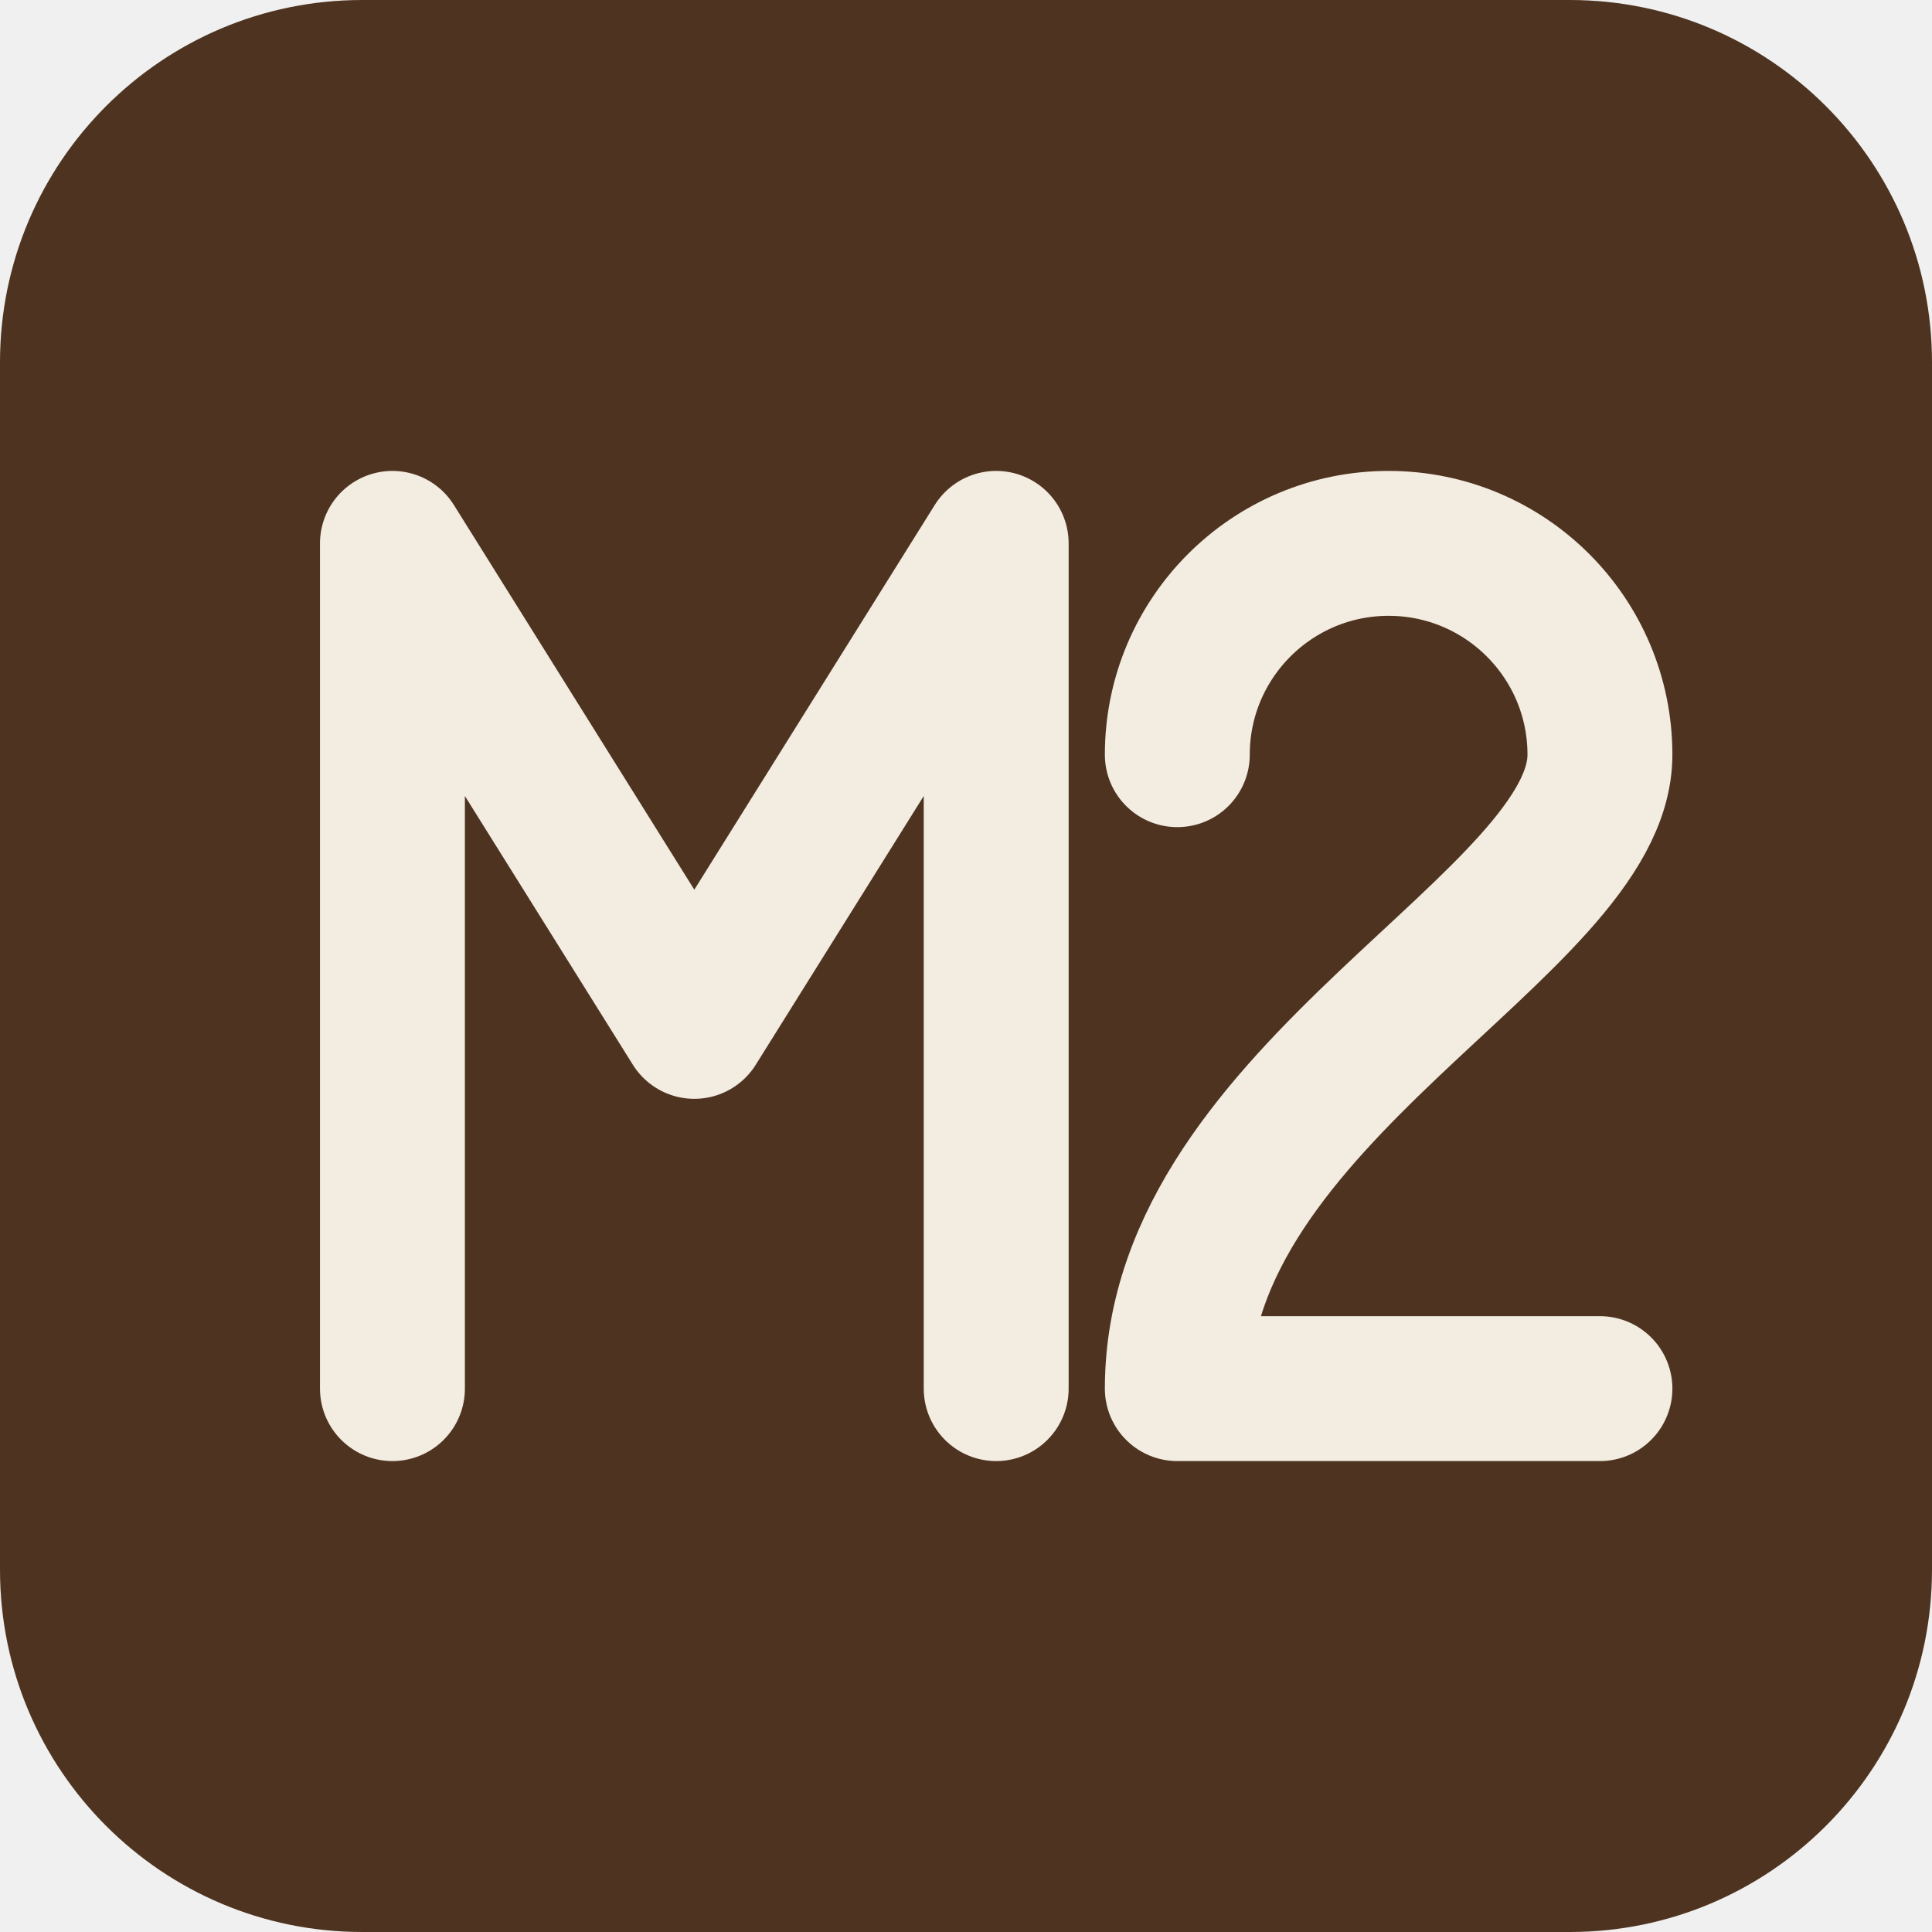
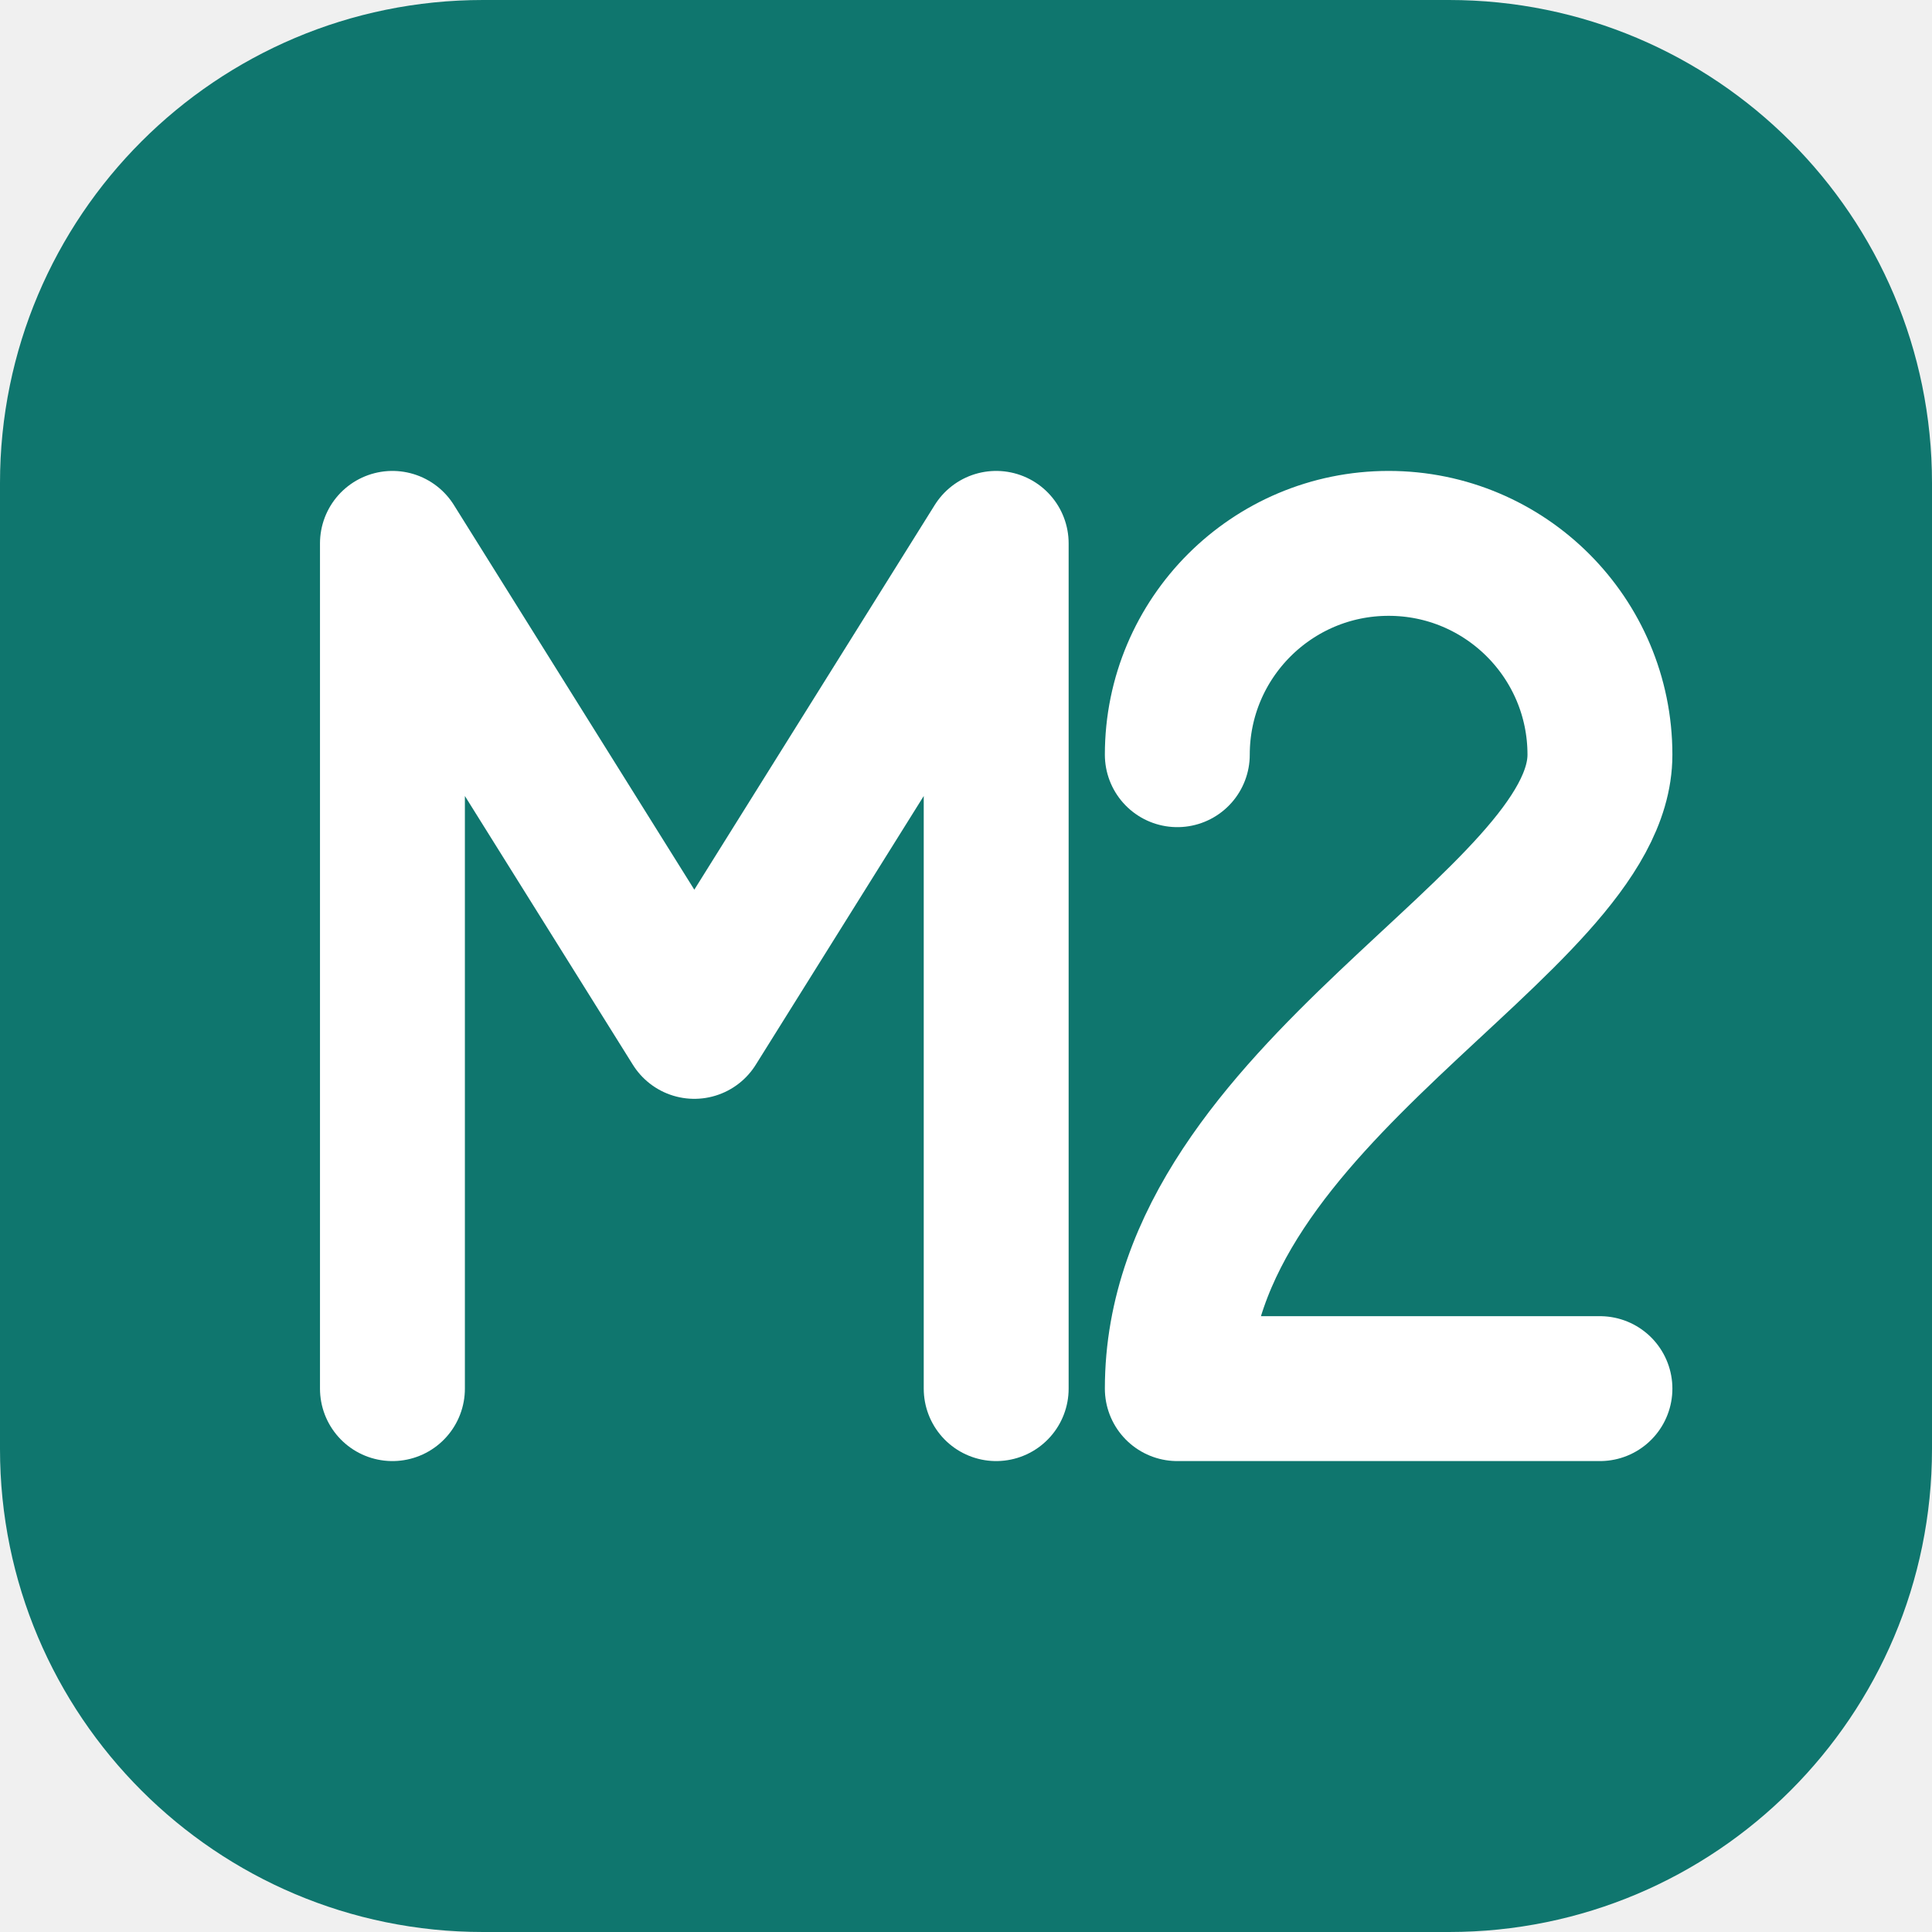
<svg xmlns="http://www.w3.org/2000/svg" viewBox="0 0 32 32">
-   <rect width="32" height="32" rx="6" fill="#4e3420" />
-   <path d="M6.5 23V9l5 8 5-8v14M19.5 12.5a3.5 3.5 0 0 1 7 0c0 2.8-7 5.6-7 10.5h7" fill="none" stroke="#f3ece0" stroke-width="2.4" stroke-linecap="round" stroke-linejoin="round" />
+   <rect width="32" height="32" rx="8" fill="#0f766e" />
+   <path d="M6.5 23V9l5 8 5-8v14M19.5 12.5a3.5 3.5 0 0 1 7 0c0 2.8-7 5.6-7 10.5h7" fill="none" stroke="#ffffff" stroke-width="2.4" stroke-linecap="round" stroke-linejoin="round" />
</svg>
